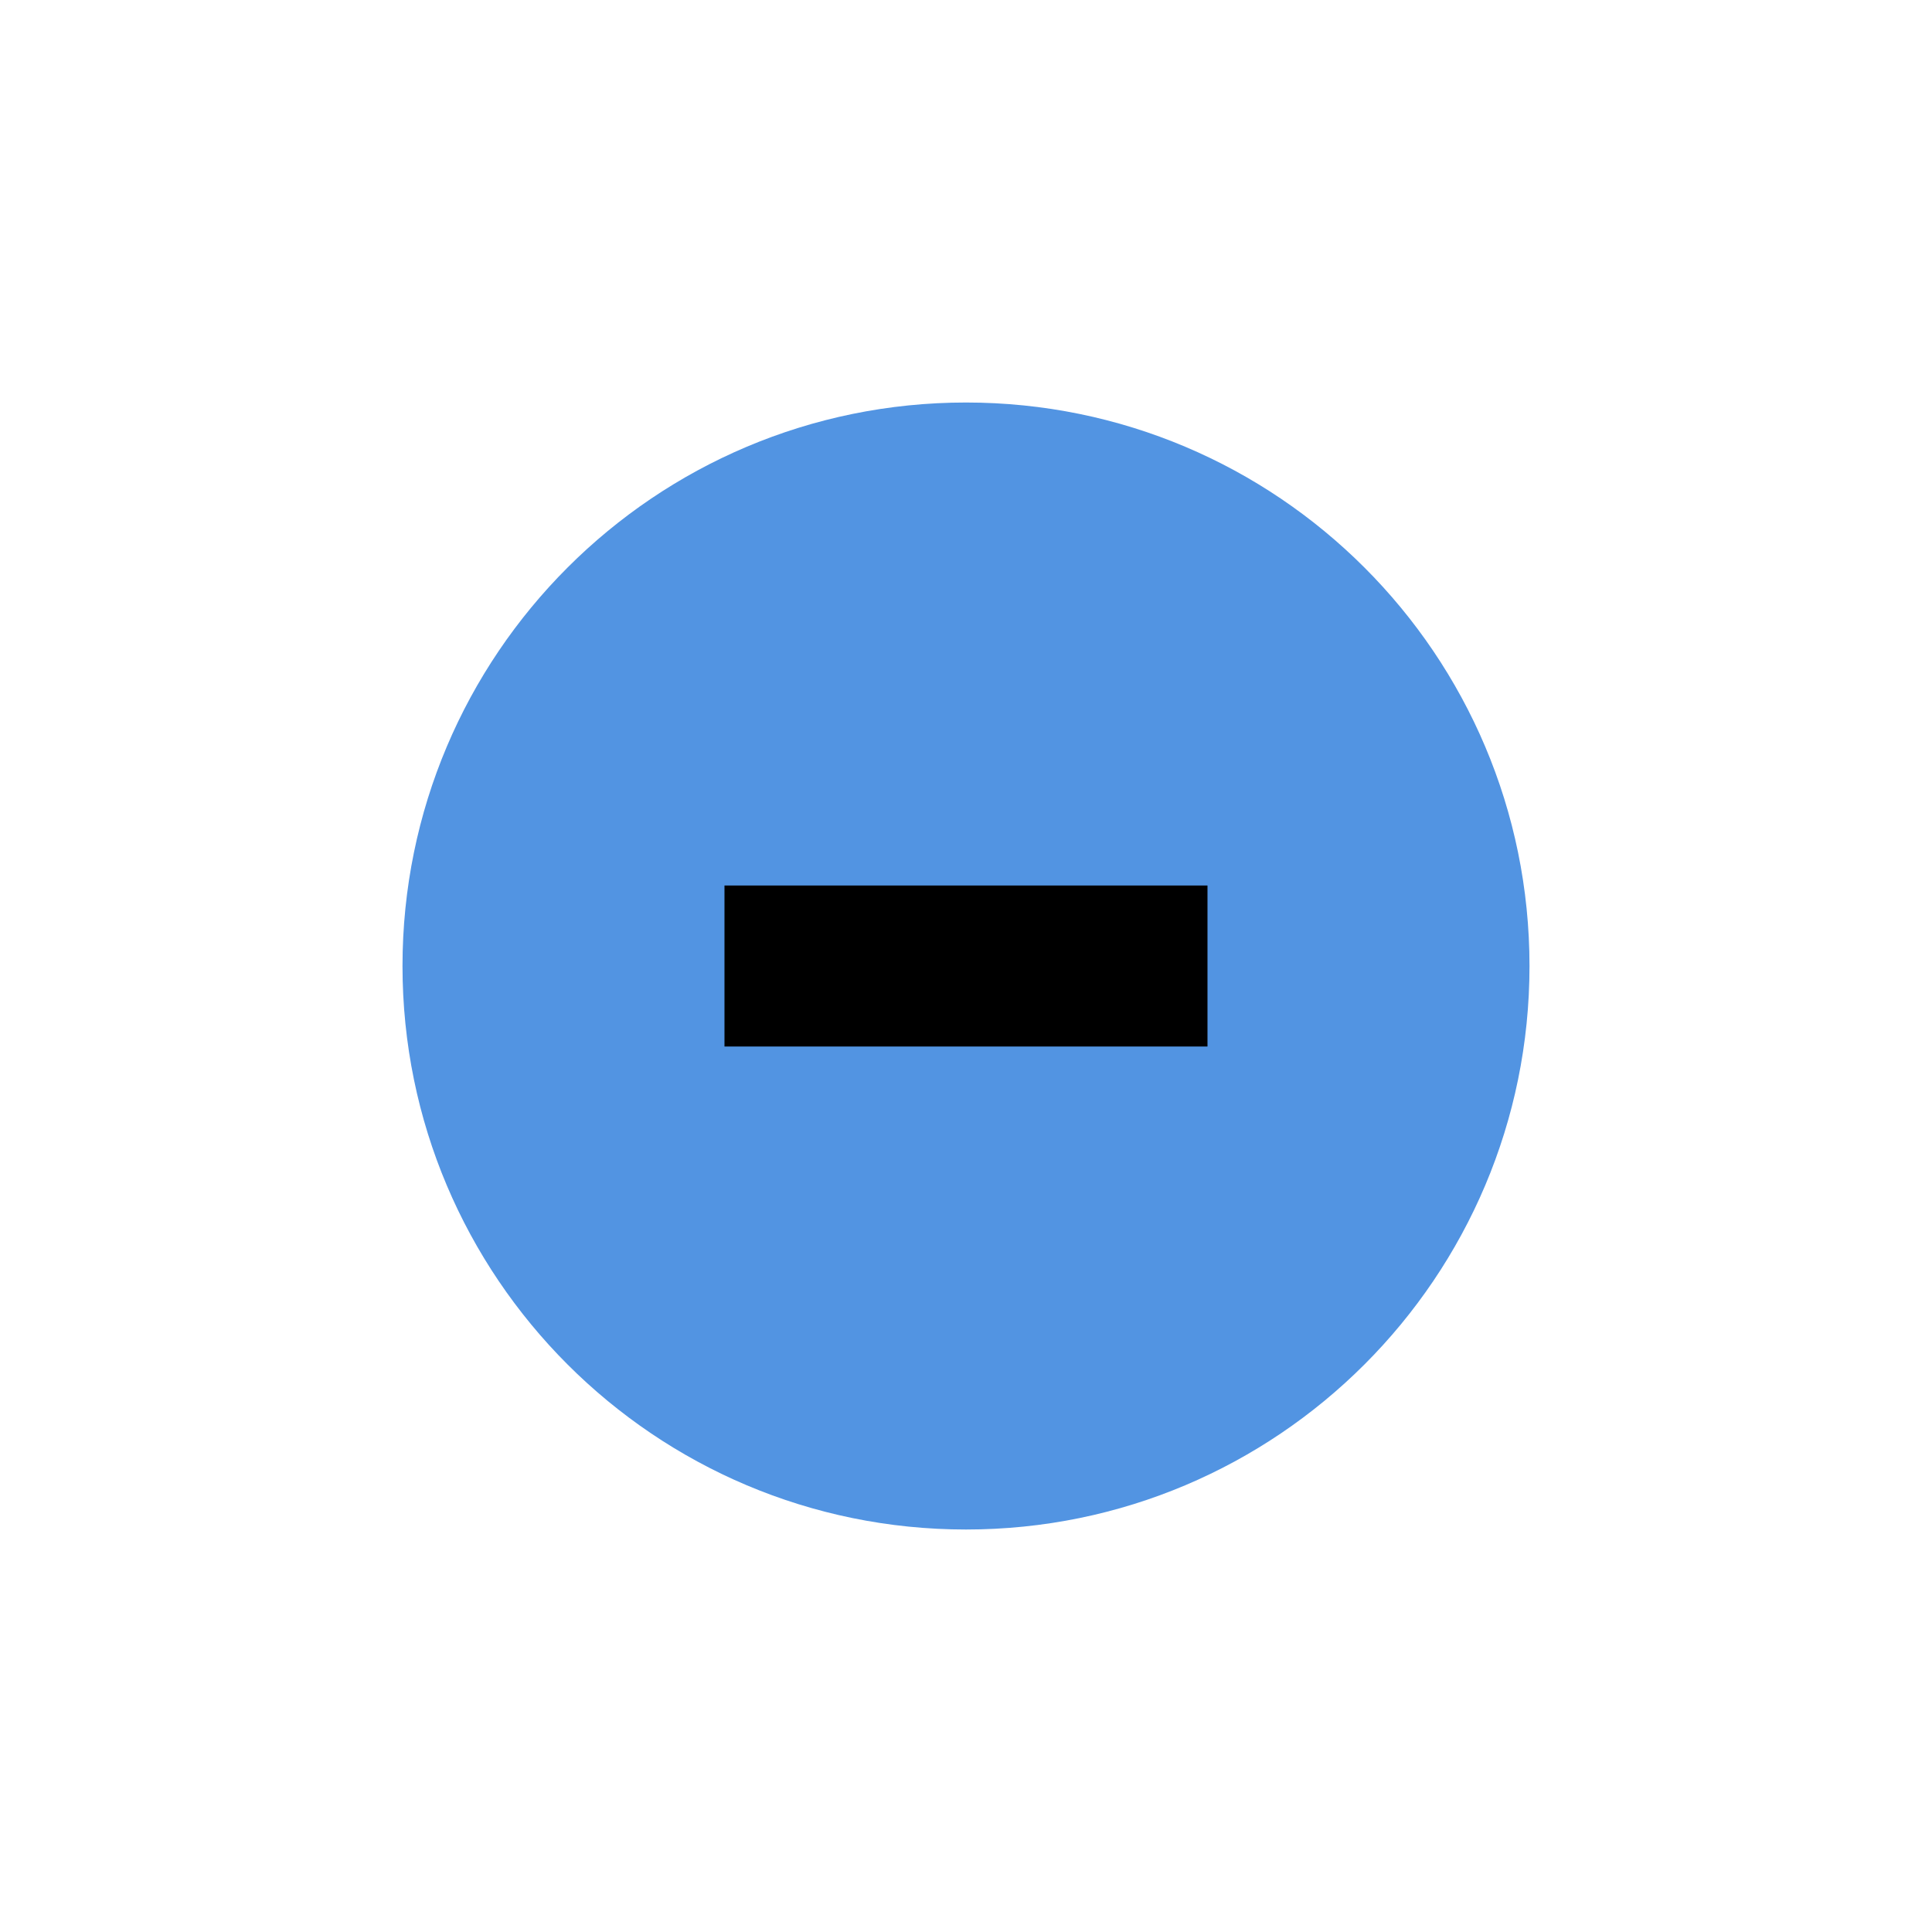
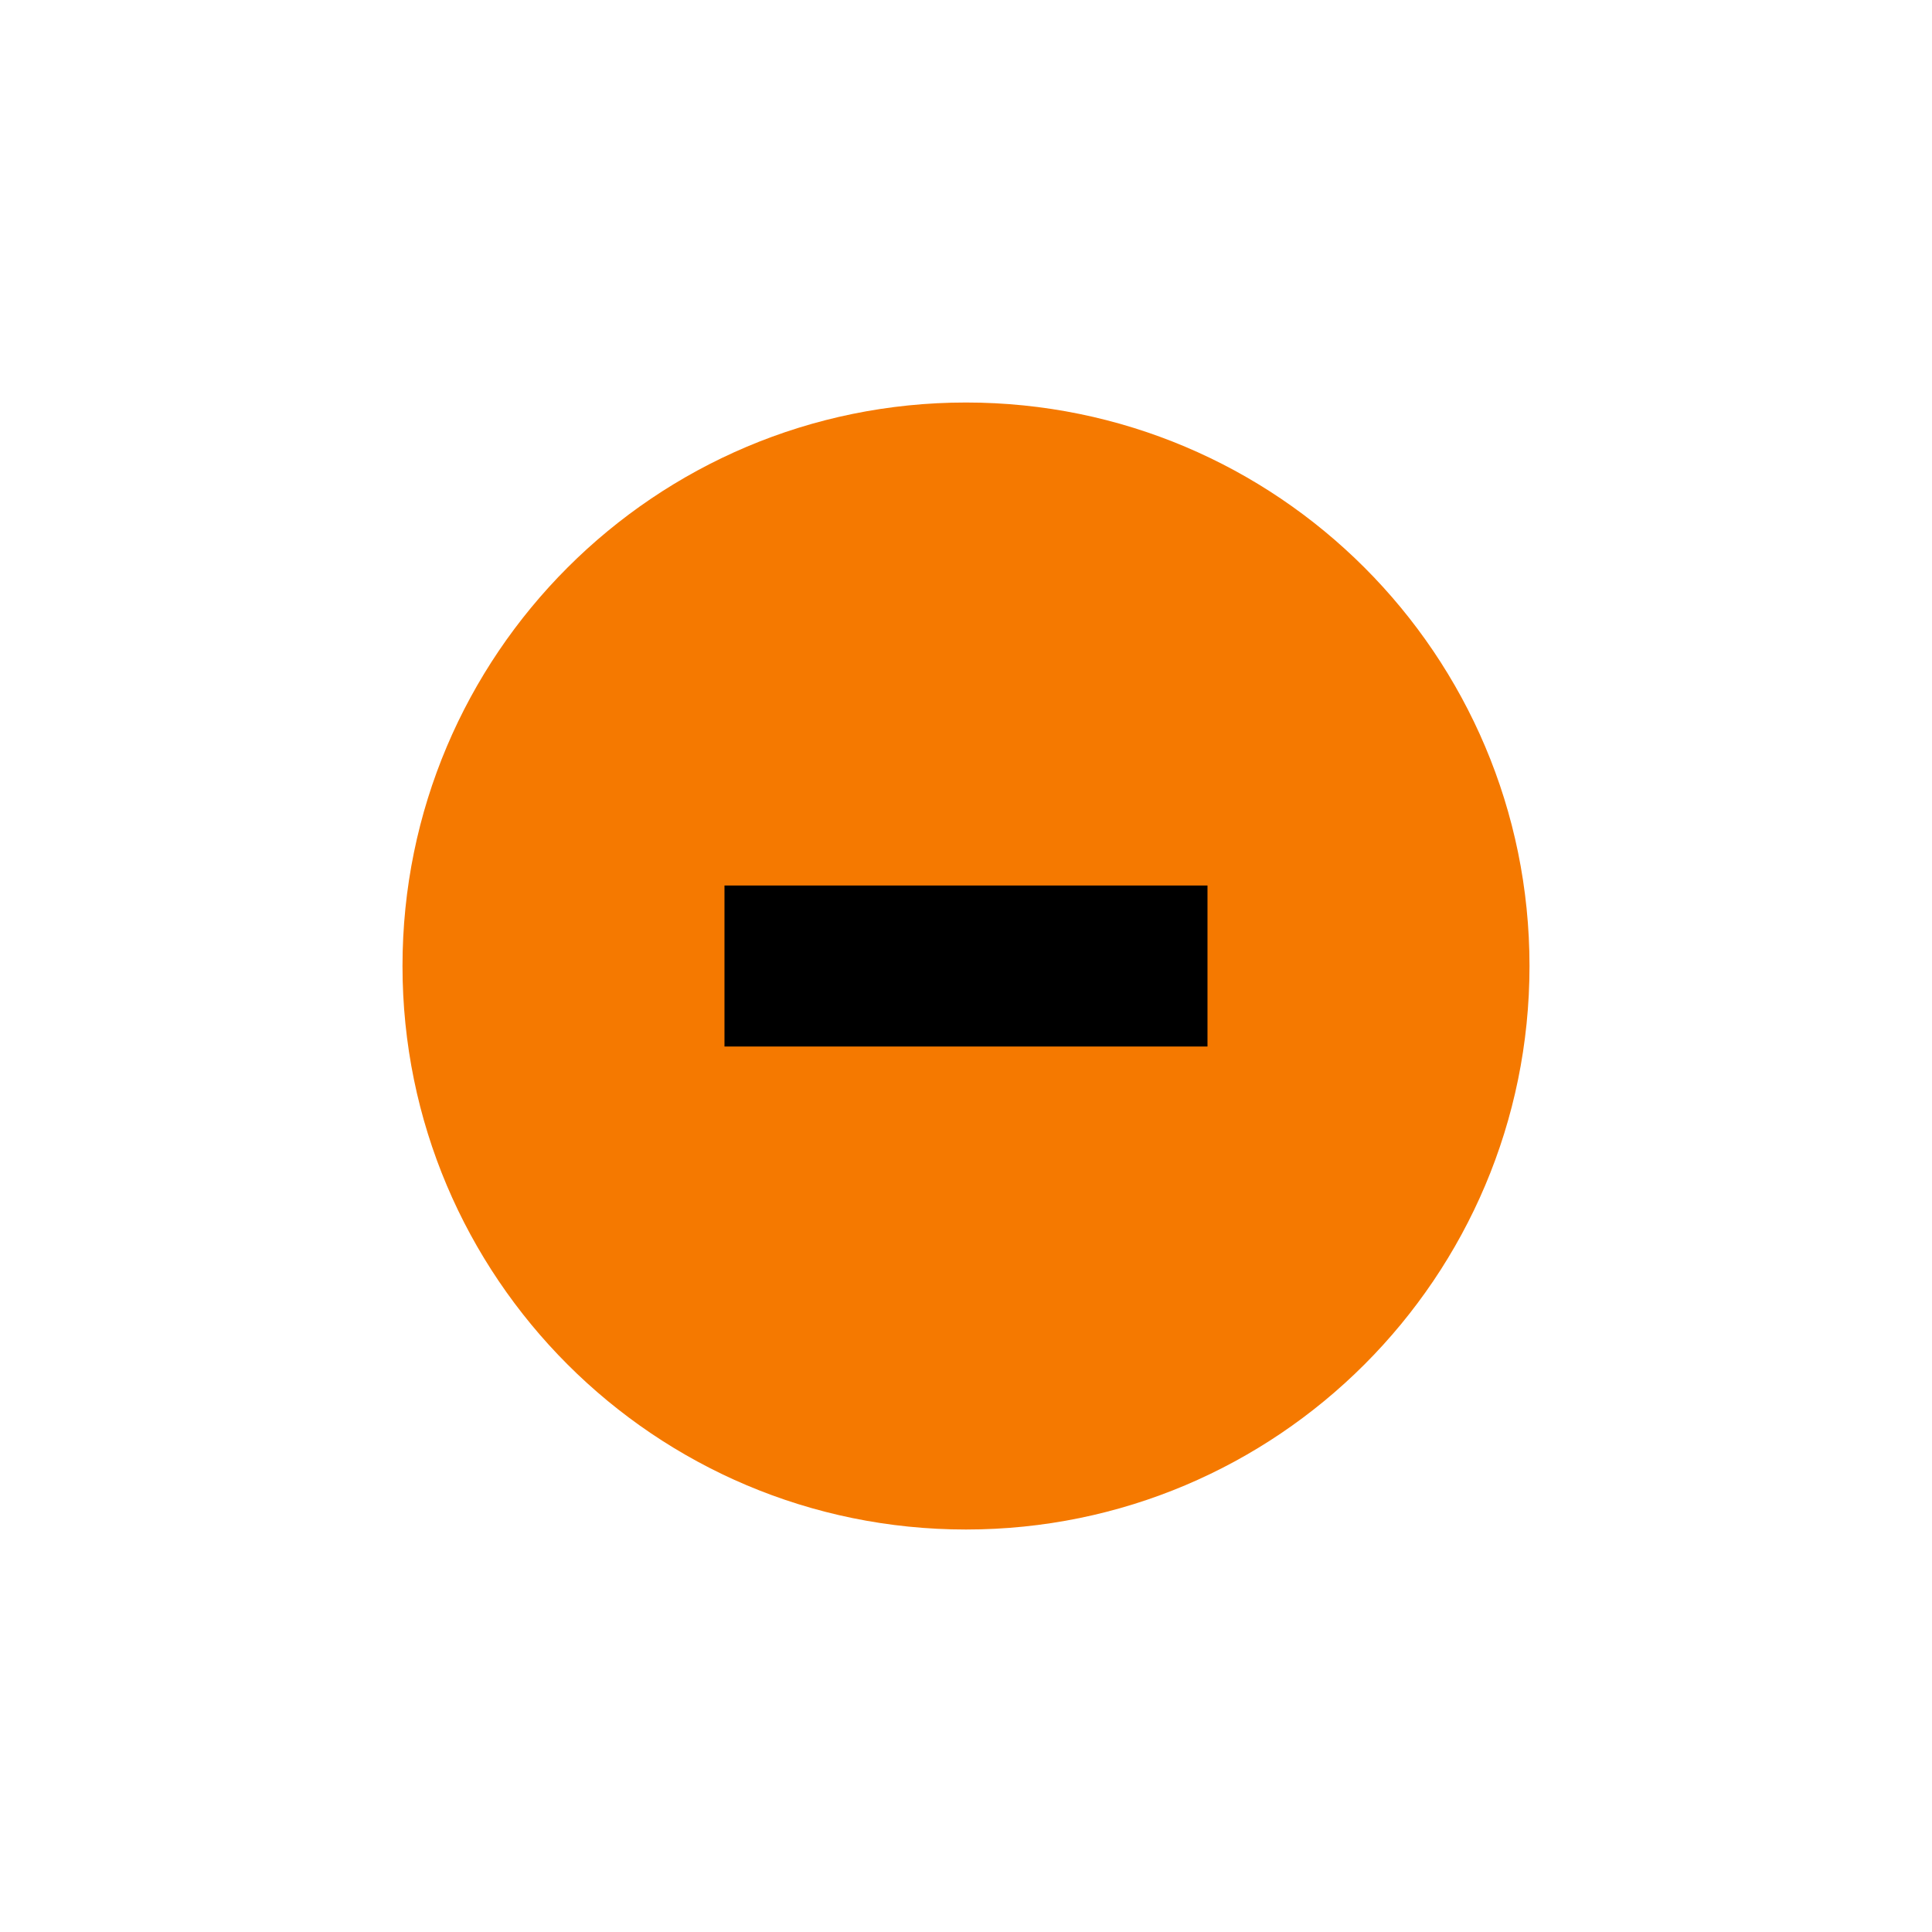
<svg xmlns="http://www.w3.org/2000/svg" xmlns:ns1="http://www.openswatchbook.org/uri/2009/osb" xmlns:xlink="http://www.w3.org/1999/xlink" width="24" height="24" id="svg4306" version="1.1" style="enable-background:new">
  <defs id="defs4308">
    <linearGradient id="selected_fg_color" ns1:paint="solid">
      <stop style="stop-color:#ffffffgit;stop-opacity:1;" offset="0" id="stop4172" />
    </linearGradient>
    <linearGradient id="selected_bg_color" ns1:paint="solid">
-       <stop style="stop-color:#5294e2;stop-opacity:1;" offset="0" id="stop4169" />
+       <stop style="stop-color:#f57900;stop-opacity:1;" offset="0" id="stop4169" />
    </linearGradient>
    <linearGradient id="linearGradient3770">
      <stop style="stop-color:#000000;stop-opacity:0.628;" offset="0" id="stop3772" />
      <stop style="stop-color:#000000;stop-opacity:0.498;" offset="1" id="stop3774" />
    </linearGradient>
    <linearGradient id="linearGradient4882">
      <stop style="stop-color:#ffffff;stop-opacity:1;" offset="0" id="stop4884" />
      <stop style="stop-color:#ffffff;stop-opacity:0;" offset="1" id="stop4886" />
    </linearGradient>
    <linearGradient id="linearGradient3784-6">
      <stop style="stop-color:#ffffff;stop-opacity:0.216;" offset="0" id="stop3786-4" />
      <stop style="stop-color:#ffffff;stop-opacity:0;" offset="1" id="stop3788-6" />
    </linearGradient>
    <linearGradient id="linearGradient4892">
      <stop id="stop4894" offset="0" style="stop-color:#2f3a42;stop-opacity:1;" />
      <stop id="stop4896" offset="1" style="stop-color:#1d242a;stop-opacity:1;" />
    </linearGradient>
    <linearGradient id="linearGradient4882-4">
      <stop id="stop4884-9" offset="0" style="stop-color:#728495;stop-opacity:1;" />
      <stop id="stop4886-9" offset="1" style="stop-color:#617c95;stop-opacity:0;" />
    </linearGradient>
    <linearGradient xlink:href="#selected_bg_color" id="linearGradient4171" x1="1376" y1="248" x2="1376" y2="262" gradientUnits="userSpaceOnUse" />
    <linearGradient xlink:href="#selected_fg_color" id="linearGradient4174" x1="89" y1="974" x2="89" y2="976" gradientUnits="userSpaceOnUse" />
  </defs>
  <g id="layer1" transform="translate(0,-1028.362)">
    <g style="display:inline" id="titlebutton-min-active-dark" transform="translate(-379,1218)">
      <g id="g4909-1-2-0" style="display:inline;opacity:1" transform="translate(-882,-432.6378)">
        <g transform="translate(-161,0)" style="display:inline;opacity:1" id="g4490-3-6-1-4-1-6">
          <g id="g4092-0-7-2-0-0-94-2" style="display:inline" transform="translate(58,0)">
            <circle r="7" cy="255" cx="1376" style="fill:url(#linearGradient4171);fill-opacity:1;stroke:none;stroke-width:0;stroke-linecap:butt;stroke-linejoin:miter;stroke-miterlimit:4;stroke-dasharray:none;stroke-dashoffset:0;stroke-opacity:1" id="path4068-7-3-0-3-6-8-3" />
          </g>
        </g>
        <g style="display:inline;opacity:1;fill:#c0e3ff;fill-opacity:1" id="g4834-9-3-8-5" transform="translate(1265,247)">
          <g transform="translate(-81.0002,-967)" style="display:inline;fill:#c0e3ff;fill-opacity:1" id="layer9-3-9-1-0-4" />
          <g transform="translate(-81.0002,-967)" id="layer10-4-0-5-8-5" style="fill:#c0e3ff;fill-opacity:1" />
          <g transform="translate(-81.0002,-967)" id="layer11-2-5-2-6-8" style="fill:#c0e3ff;fill-opacity:1" />
          <g transform="translate(-81.0002,-967)" id="layer13-5-7-4-2-5" style="fill:#c0e3ff;fill-opacity:1" />
          <g transform="translate(-81.0002,-967)" id="layer14-6-2-3-2-9" style="fill:#c0e3ff;fill-opacity:1" />
          <g transform="translate(-81.0002,-967)" style="display:inline;fill:#c0e3ff;fill-opacity:1" id="layer15-52-0-6-6-6" />
          <g transform="translate(-81.0002,-967)" style="display:inline;fill:#c0e3ff;fill-opacity:1" id="g71291-3-4-6-0-6" />
          <g transform="translate(-81.0002,-967)" style="display:inline;fill:#c0e3ff;fill-opacity:1" id="g4953-8-6-8-7-4" />
          <g transform="translate(-81.0002,-967)" style="display:inline;fill:#c0e3ff;fill-opacity:1" id="layer12-45-3-7-96-7">
            <path style="color:#000000;font-style:normal;font-variant:normal;font-weight:normal;font-stretch:normal;font-size:medium;line-height:normal;font-family:Sans;-inkscape-font-specification:Sans;text-indent:0;text-align:start;text-decoration:none;text-decoration-line:none;letter-spacing:normal;word-spacing:normal;text-transform:none;direction:ltr;block-progression:tb;writing-mode:lr-tb;baseline-shift:baseline;text-anchor:start;display:inline;overflow:visible;visibility:visible;fill:url(#linearGradient4174);fill-opacity:1;stroke:none;stroke-width:2;marker:none;enable-background:accumulate" id="rect9057-3-5-1-1" d="m 86,974 0,2 6,0 0,-2 z" />
          </g>
        </g>
      </g>
      <rect style="display:inline;opacity:1;fill:none;fill-opacity:1;stroke:none;stroke-width:1;stroke-linecap:butt;stroke-linejoin:miter;stroke-miterlimit:4;stroke-dasharray:none;stroke-dashoffset:0;stroke-opacity:0" id="rect17883-79-9-2-2" width="16" height="16" x="383" y="-185.638" />
    </g>
  </g>
</svg>
